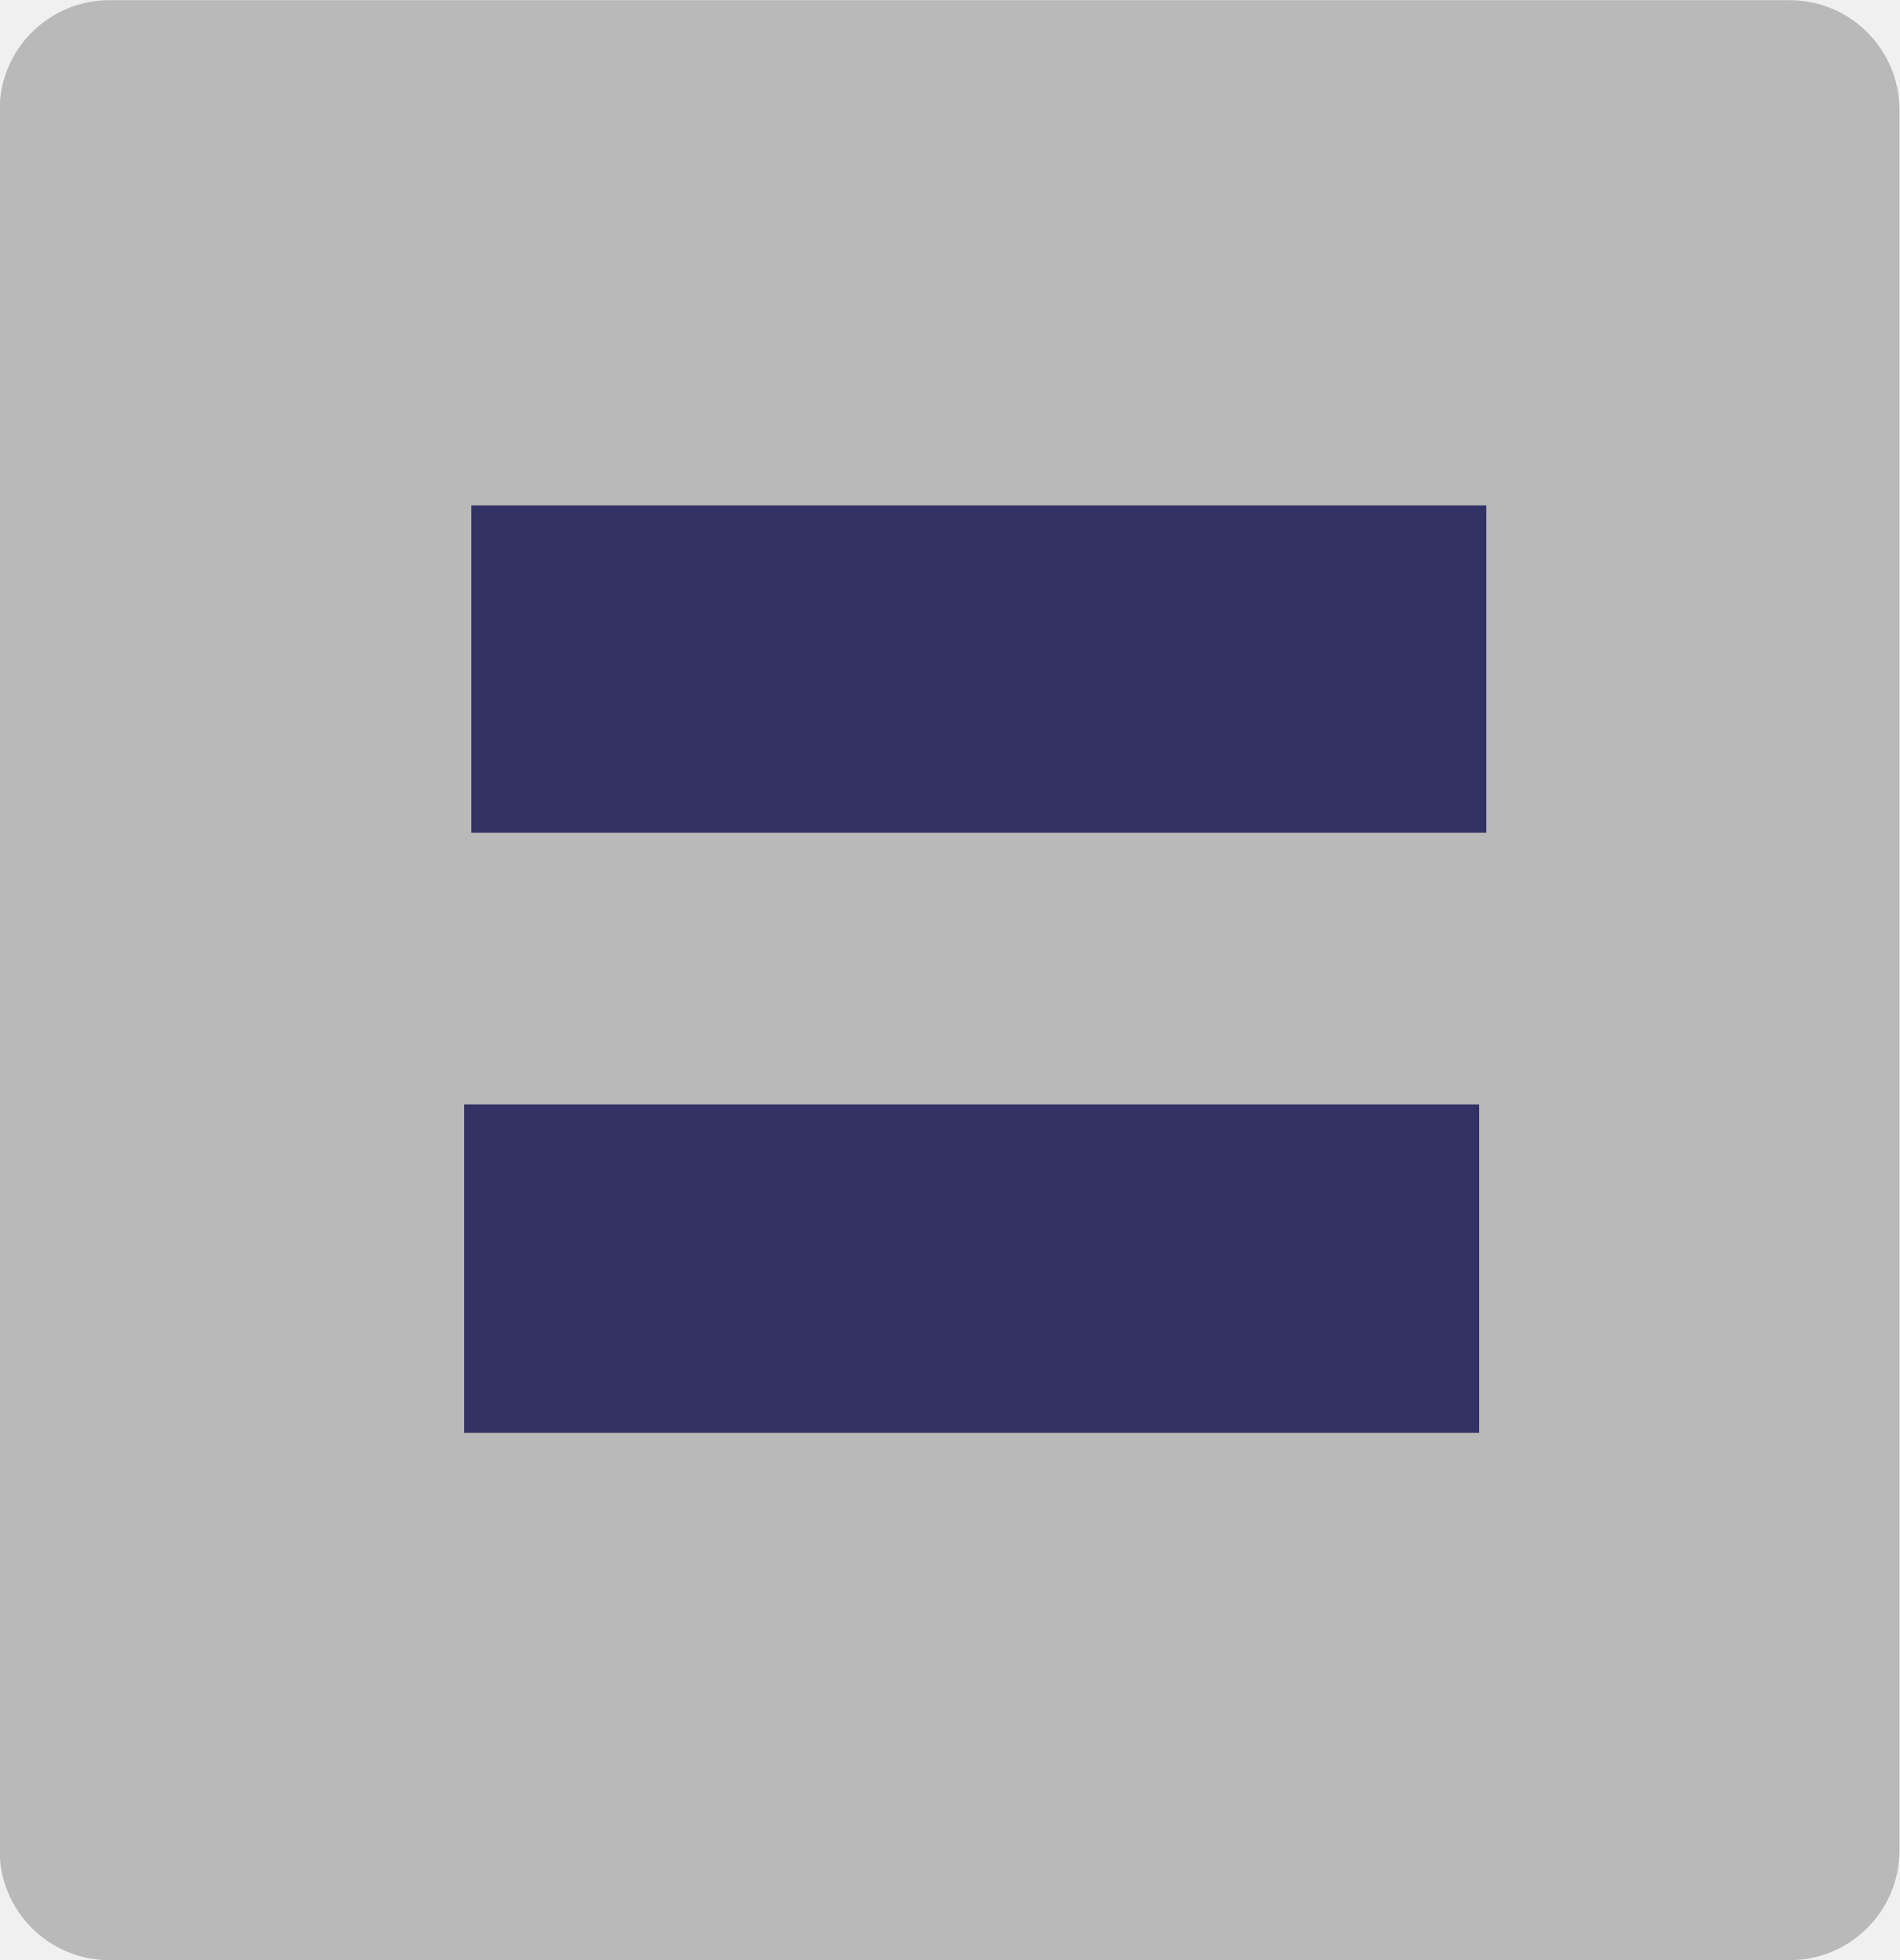
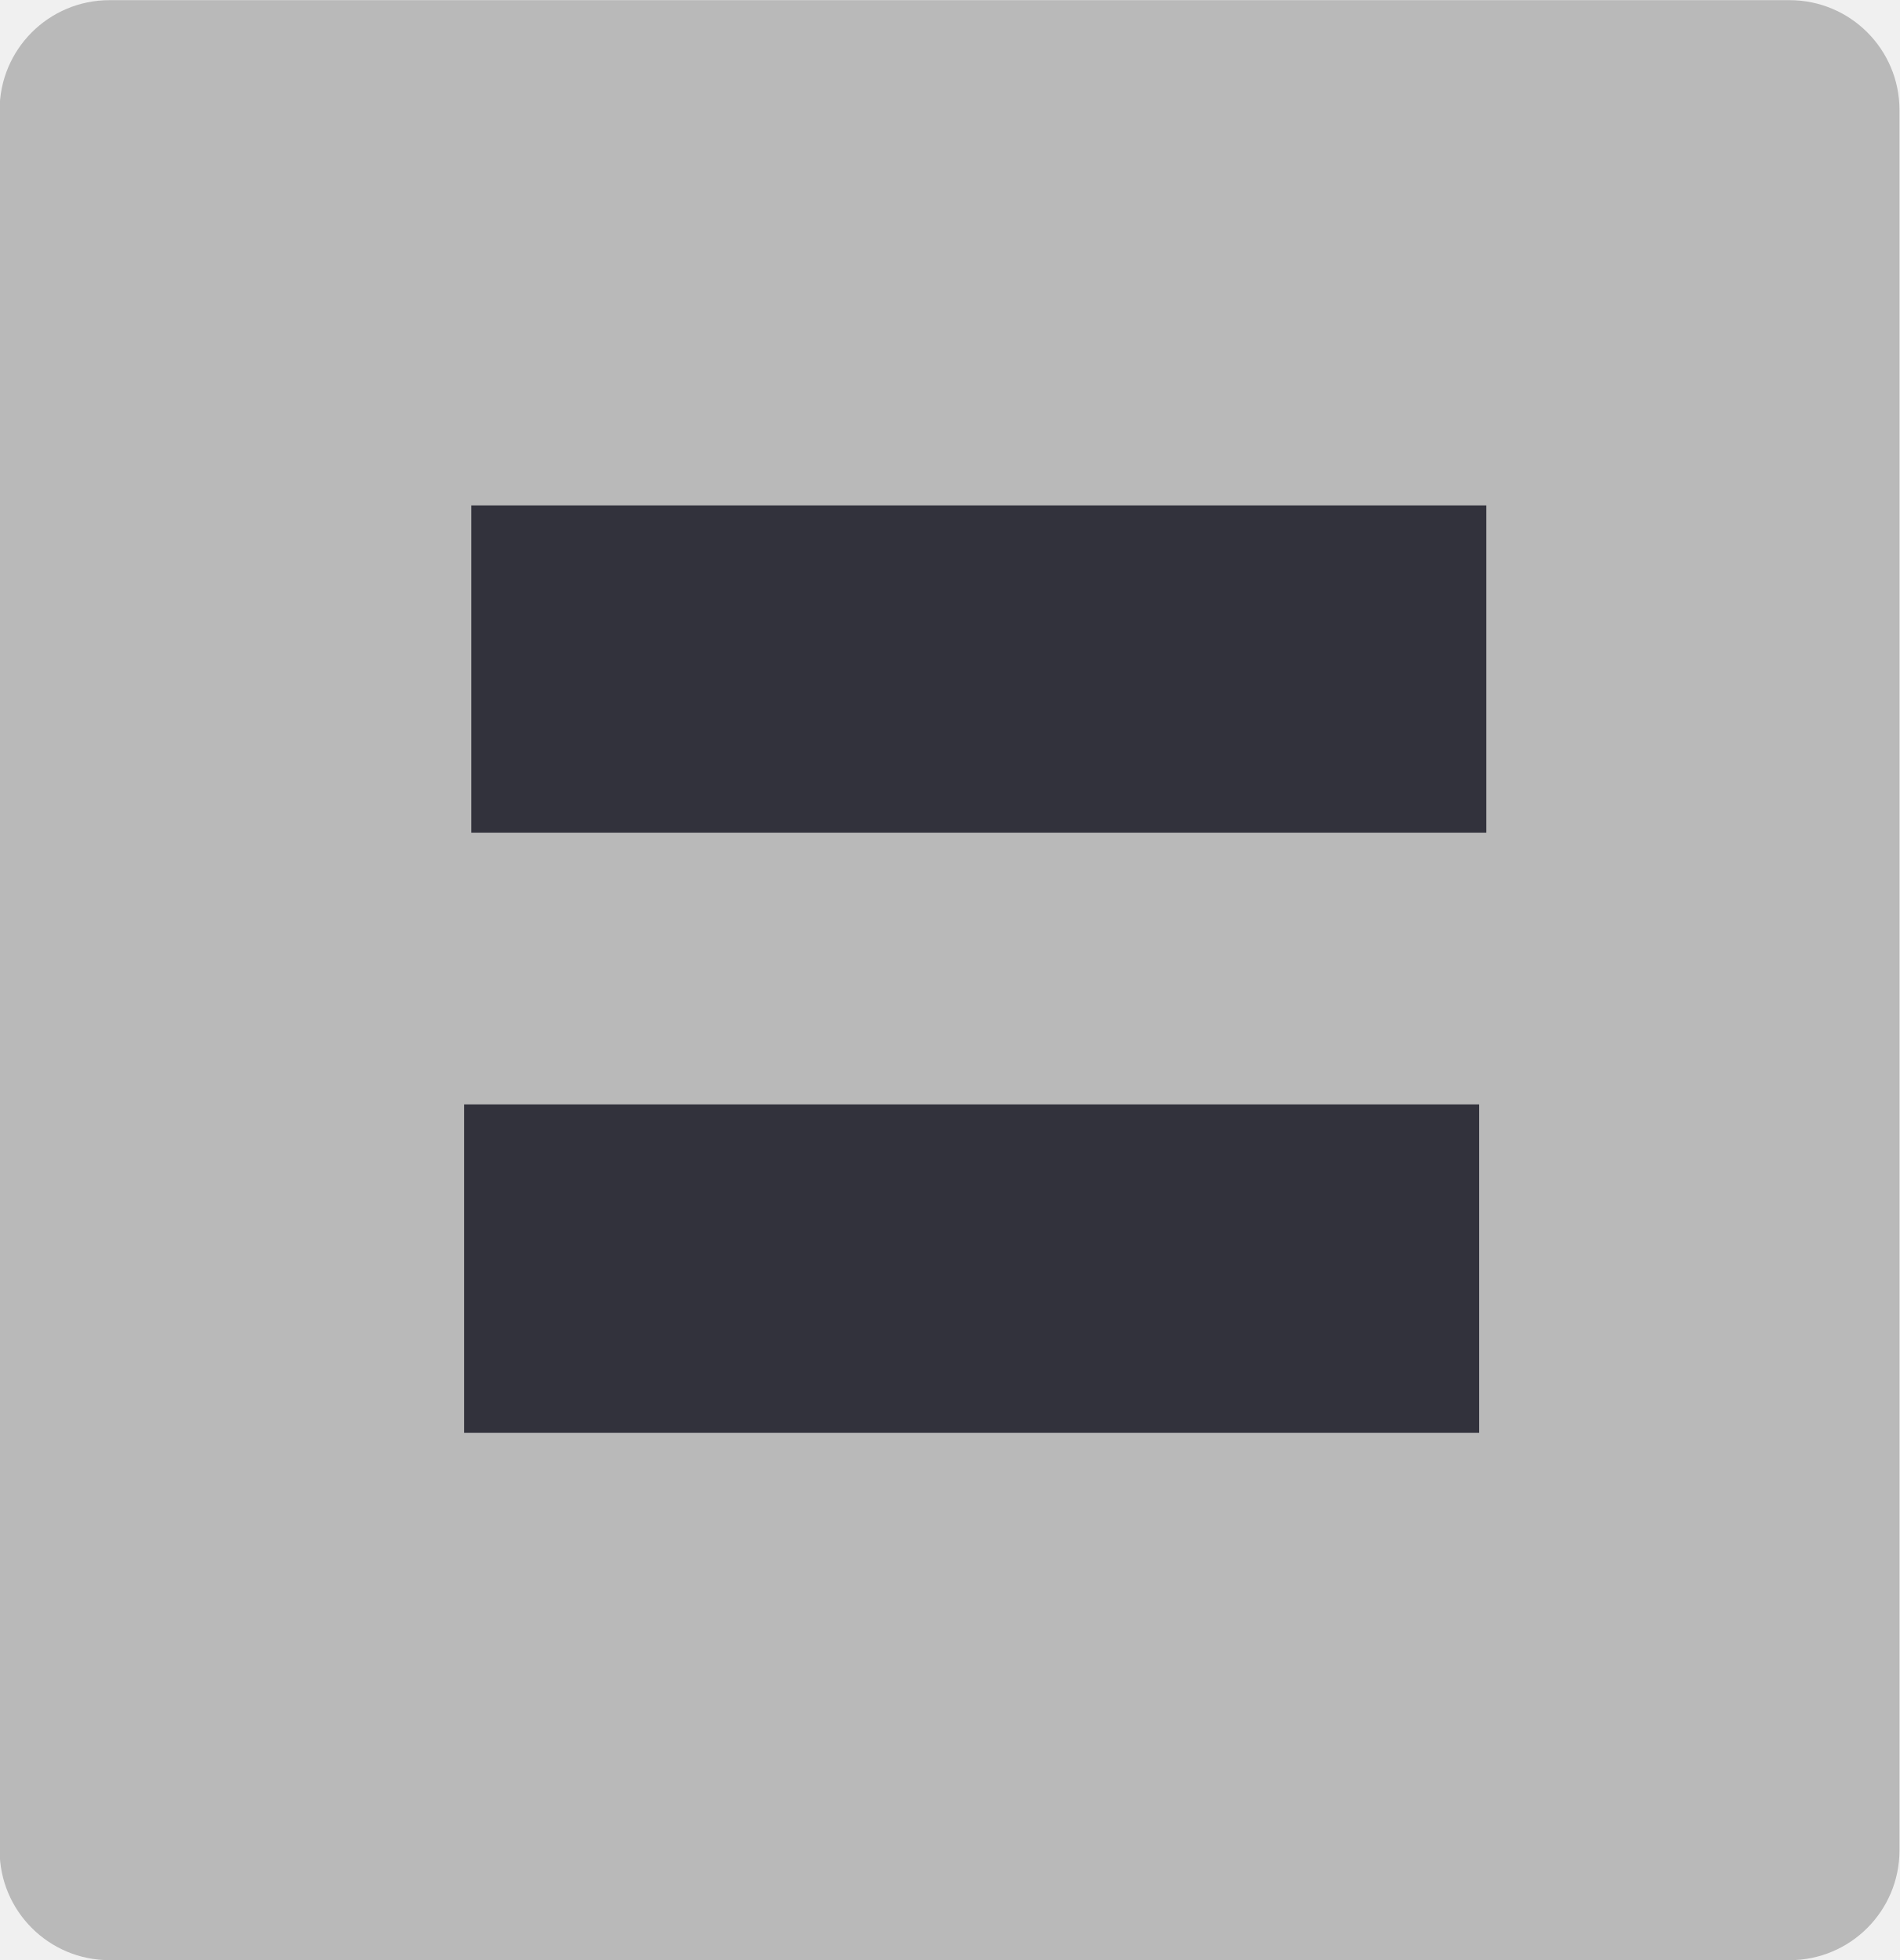
<svg xmlns="http://www.w3.org/2000/svg" xmlns:xlink="http://www.w3.org/1999/xlink" width="1.591mm" height="1.641mm" viewBox="0 0 1.591 1.641" version="1.1" id="svg8">
  <defs id="defs2">
    <linearGradient id="linearGradient831">
      <stop style="stop-color:#000000;stop-opacity:1;" offset="0" id="stop827" />
      <stop style="stop-color:#000000;stop-opacity:0;" offset="1" id="stop829" />
    </linearGradient>
    <linearGradient xlink:href="#linearGradient831" id="linearGradient833" x1="72.945" y1="85.866" x2="73.818" y2="85.866" gradientUnits="userSpaceOnUse" />
  </defs>
  <g id="layer1" transform="translate(-74.96832,-86.74086)">
    <text xml:space="preserve" style="font-style:normal;font-variant:normal;font-weight:normal;font-stretch:normal;font-size:2.822px;line-height:1.25;font-family:'Segoe UI';-inkscape-font-specification:'Segoe UI';font-variant-ligatures:normal;font-variant-caps:normal;font-variant-numeric:normal;font-feature-settings:normal;text-align:justify;letter-spacing:0px;word-spacing:0px;writing-mode:lr-tb;text-anchor:start;fill:#000000;fill-opacity:1;stroke:none;stroke-width:0.265" x="79.375" y="72.104" id="text16" />
    <rect style="fill:#b9b9b9;fill-opacity:1;stroke:none;stroke-width:0;stroke-miterlimit:1;stroke-dasharray:none;stroke-opacity:1" id="rect1" width="1.591" height="1.641" x="74.968" y="86.741" ry="0.092" />
-     <path style="fill:#323264;fill-opacity:1;fill-rule:evenodd;stroke:#323264;stroke-width:0.275px;stroke-linecap:butt;stroke-linejoin:miter;stroke-opacity:1" d="m 75.357,87.803 h 0.85" id="path2-5-3" />
-     <path style="fill:#ffffff;fill-opacity:1;fill-rule:evenodd;stroke:#323264;stroke-width:0.274;stroke-linecap:butt;stroke-linejoin:miter;stroke-dasharray:none;stroke-opacity:1" d="m 75.363,87.301 h 0.85" id="path2-5" />
+     <path style="fill:#32323c;fill-opacity:1;fill-rule:evenodd;stroke:#32323c;stroke-width:0.275px;stroke-linecap:butt;stroke-linejoin:miter;stroke-opacity:1" d="m 75.357,87.803 h 0.85" id="path2-5-3" />
+     <path style="fill:#32323c;fill-opacity:1;fill-rule:evenodd;stroke:#32323c;stroke-width:0.274;stroke-linecap:butt;stroke-linejoin:miter;stroke-dasharray:none;stroke-opacity:1" d="m 75.363,87.301 h 0.85" id="path2-5" />
  </g>
</svg>
